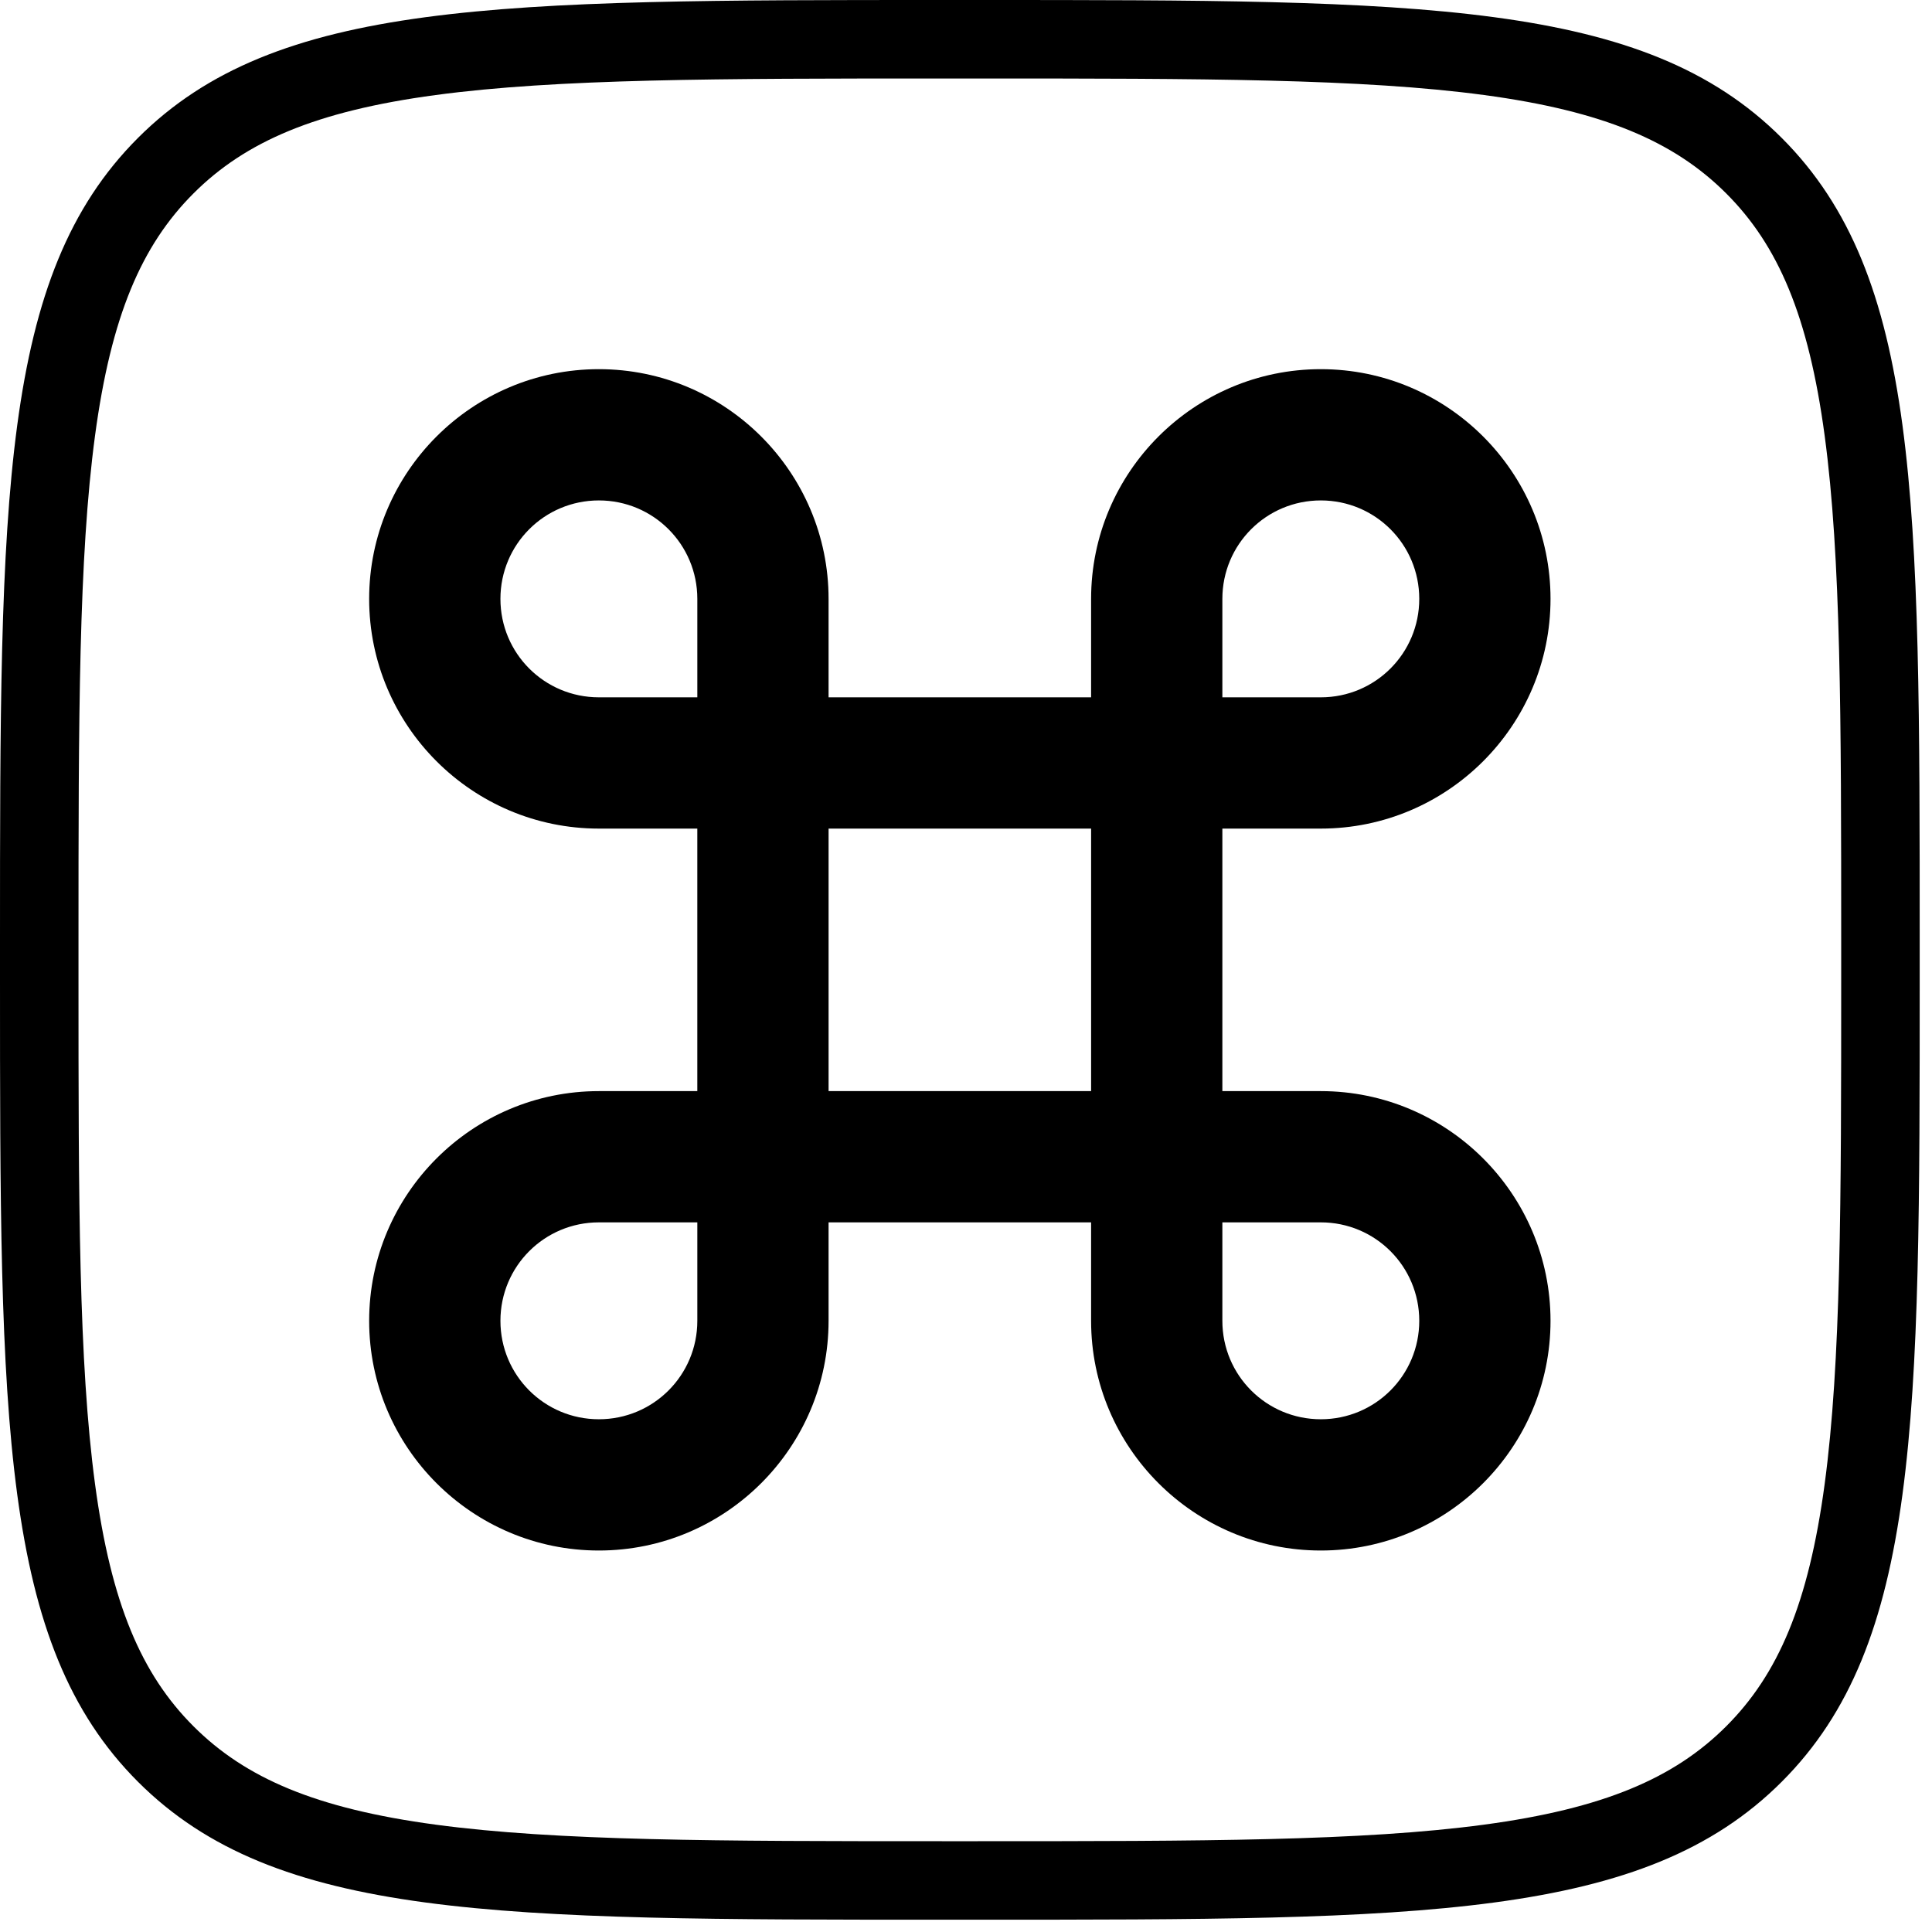
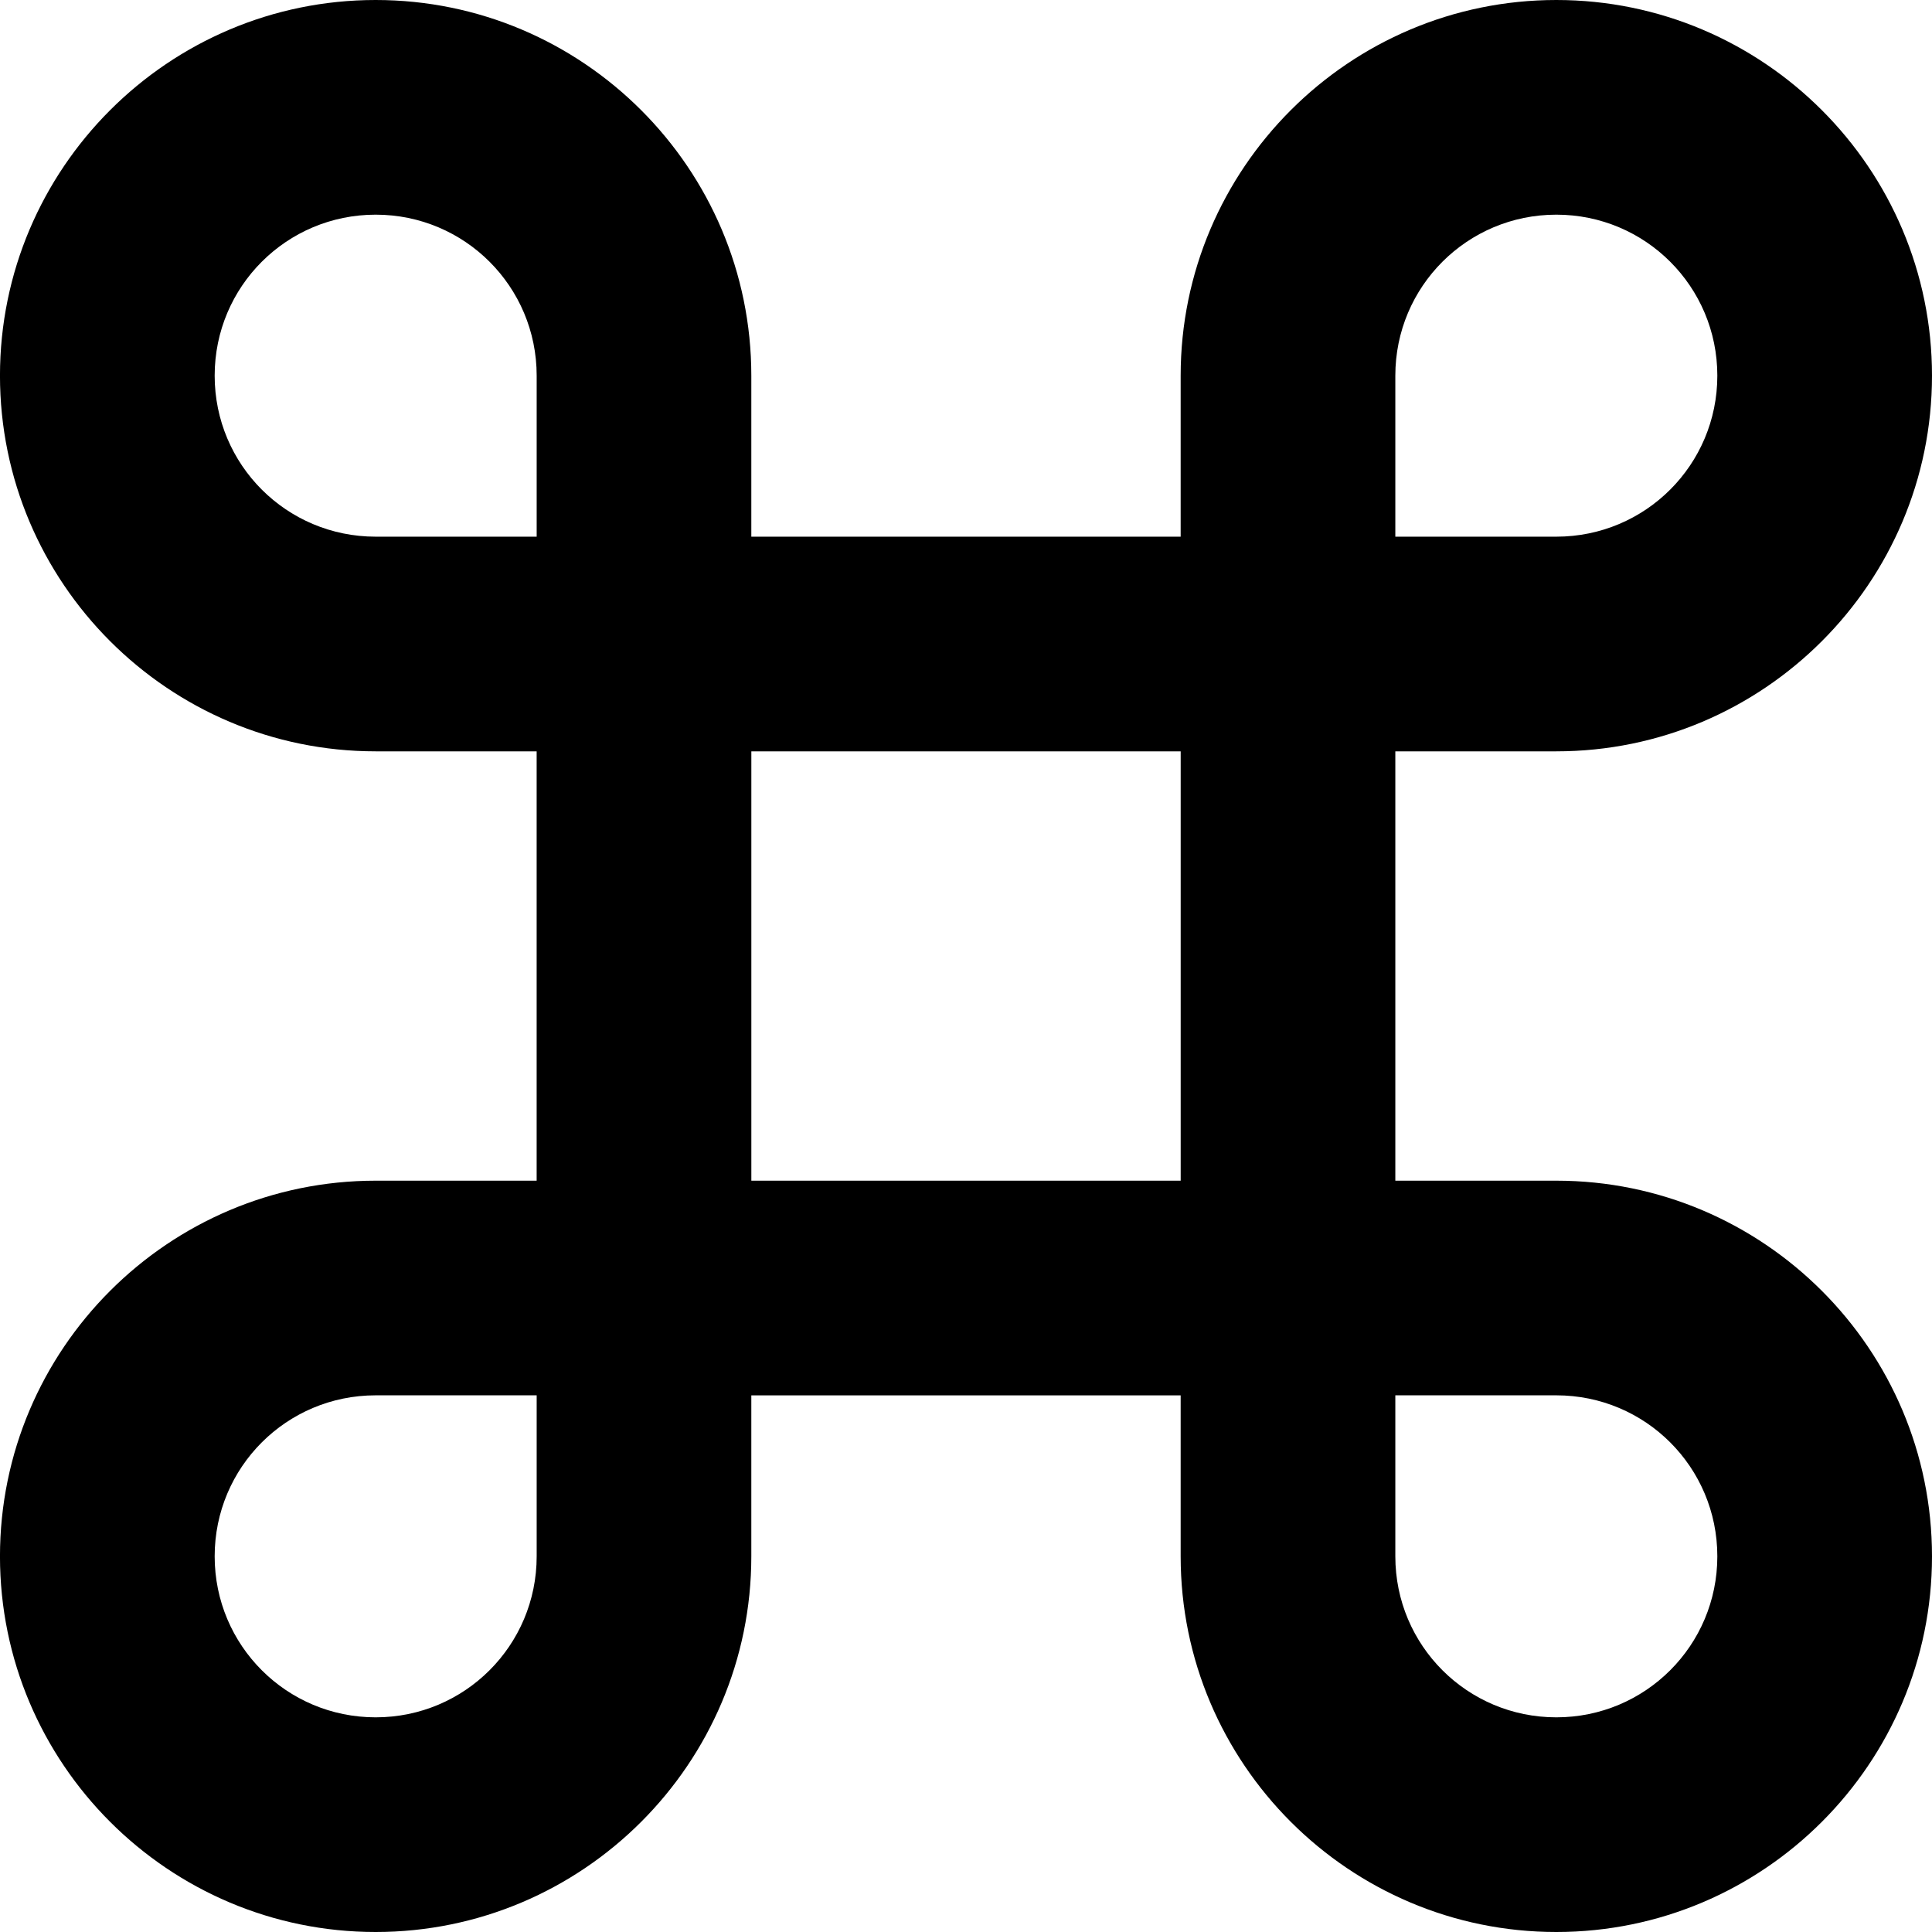
- <svg xmlns="http://www.w3.org/2000/svg" fill="currentColor" fill-rule="evenodd" height="1em" style="flex:none;line-height:1" viewBox="0 0 137 137" width="1em" role="img" aria-labelledby="commandcode-title">
-   <path d="m69.332 5.566h-2.536c-15.901 0-27.267.012-35.905 1.173-8.477 1.14-13.489 3.294-17.173 6.979s-5.839 8.695-6.979 17.173c-1.161 8.638-1.173 20.004-1.173 35.905v2.536c0 15.901.012 27.267 1.173 35.905 1.14 8.477 3.294 13.488 6.979 17.173 3.684 3.684 8.695 5.838 17.173 6.978 8.638 1.161 20.004 1.173 35.905 1.173h2.536c15.901 0 27.267-.012 35.905-1.173 8.477-1.14 13.488-3.294 17.173-6.978 3.684-3.685 5.838-8.696 6.978-17.173 1.161-8.638 1.173-20.004 1.173-35.905v-2.536c0-15.901-.012-27.267-1.173-35.905-1.14-8.477-3.294-13.489-6.978-17.173-3.685-3.684-8.696-5.839-17.173-6.979-8.638-1.161-20.004-1.173-35.905-1.173zm-59.55 4.216c-9.782 9.782-9.782 25.526-9.782 57.014v2.536c0 31.488 0 47.232 9.782 57.014 9.782 9.782 25.526 9.782 57.014 9.782h2.536c31.488 0 47.232 0 57.014-9.782s9.782-25.526 9.782-57.014v-2.536c0-31.488-0-47.232-9.782-57.014-9.782-9.782-25.526-9.782-57.014-9.782h-2.536c-31.488 0-47.232 0-57.014 9.782z" />
+ <svg xmlns="http://www.w3.org/2000/svg" fill="currentColor" fill-rule="evenodd" height="1em" style="flex:none;line-height:1" viewBox="26.178 26.178 83.771 83.771" width="1em" role="img" aria-labelledby="commandcode-title">
  <path d="m93.66 26.178c-8.982 0-16.289 7.307-16.289 16.289v6.981h-18.616v-6.981c0-8.982-7.307-16.289-16.289-16.289-8.982 0-16.289 7.307-16.289 16.289s7.307 16.289 16.289 16.289h6.981v18.616h-6.981c-8.982 0-16.289 7.307-16.289 16.289 0 8.982 7.307 16.288 16.289 16.288 8.982 0 16.289-7.306 16.289-16.288v-6.981h18.616v6.981c0 8.982 7.307 16.288 16.289 16.288 8.983 0 16.289-7.306 16.289-16.288 0-8.982-7.306-16.289-16.289-16.289h-6.981v-18.616h6.981c8.983 0 16.289-7.307 16.289-16.289s-7.306-16.289-16.289-16.289zm-6.981 23.27v-6.981c0-3.863 3.118-6.981 6.981-6.981 3.863 0 6.981 3.118 6.981 6.981 0 3.863-3.118 6.981-6.981 6.981zm-44.212 0c-3.863 0-6.981-3.118-6.981-6.981 0-3.863 3.118-6.981 6.981-6.981 3.863 0 6.981 3.118 6.981 6.981v6.981zm16.289 27.924v-18.616h18.616v18.616zm34.904 23.269c-3.863 0-6.981-3.118-6.981-6.981v-6.981h6.981c3.863 0 6.981 3.118 6.981 6.981 0 3.863-3.118 6.981-6.981 6.981zm-51.193 0c-3.863 0-6.981-3.118-6.981-6.981 0-3.863 3.118-6.981 6.981-6.981h6.981v6.981c0 3.863-3.118 6.981-6.981 6.981z" />
</svg>
